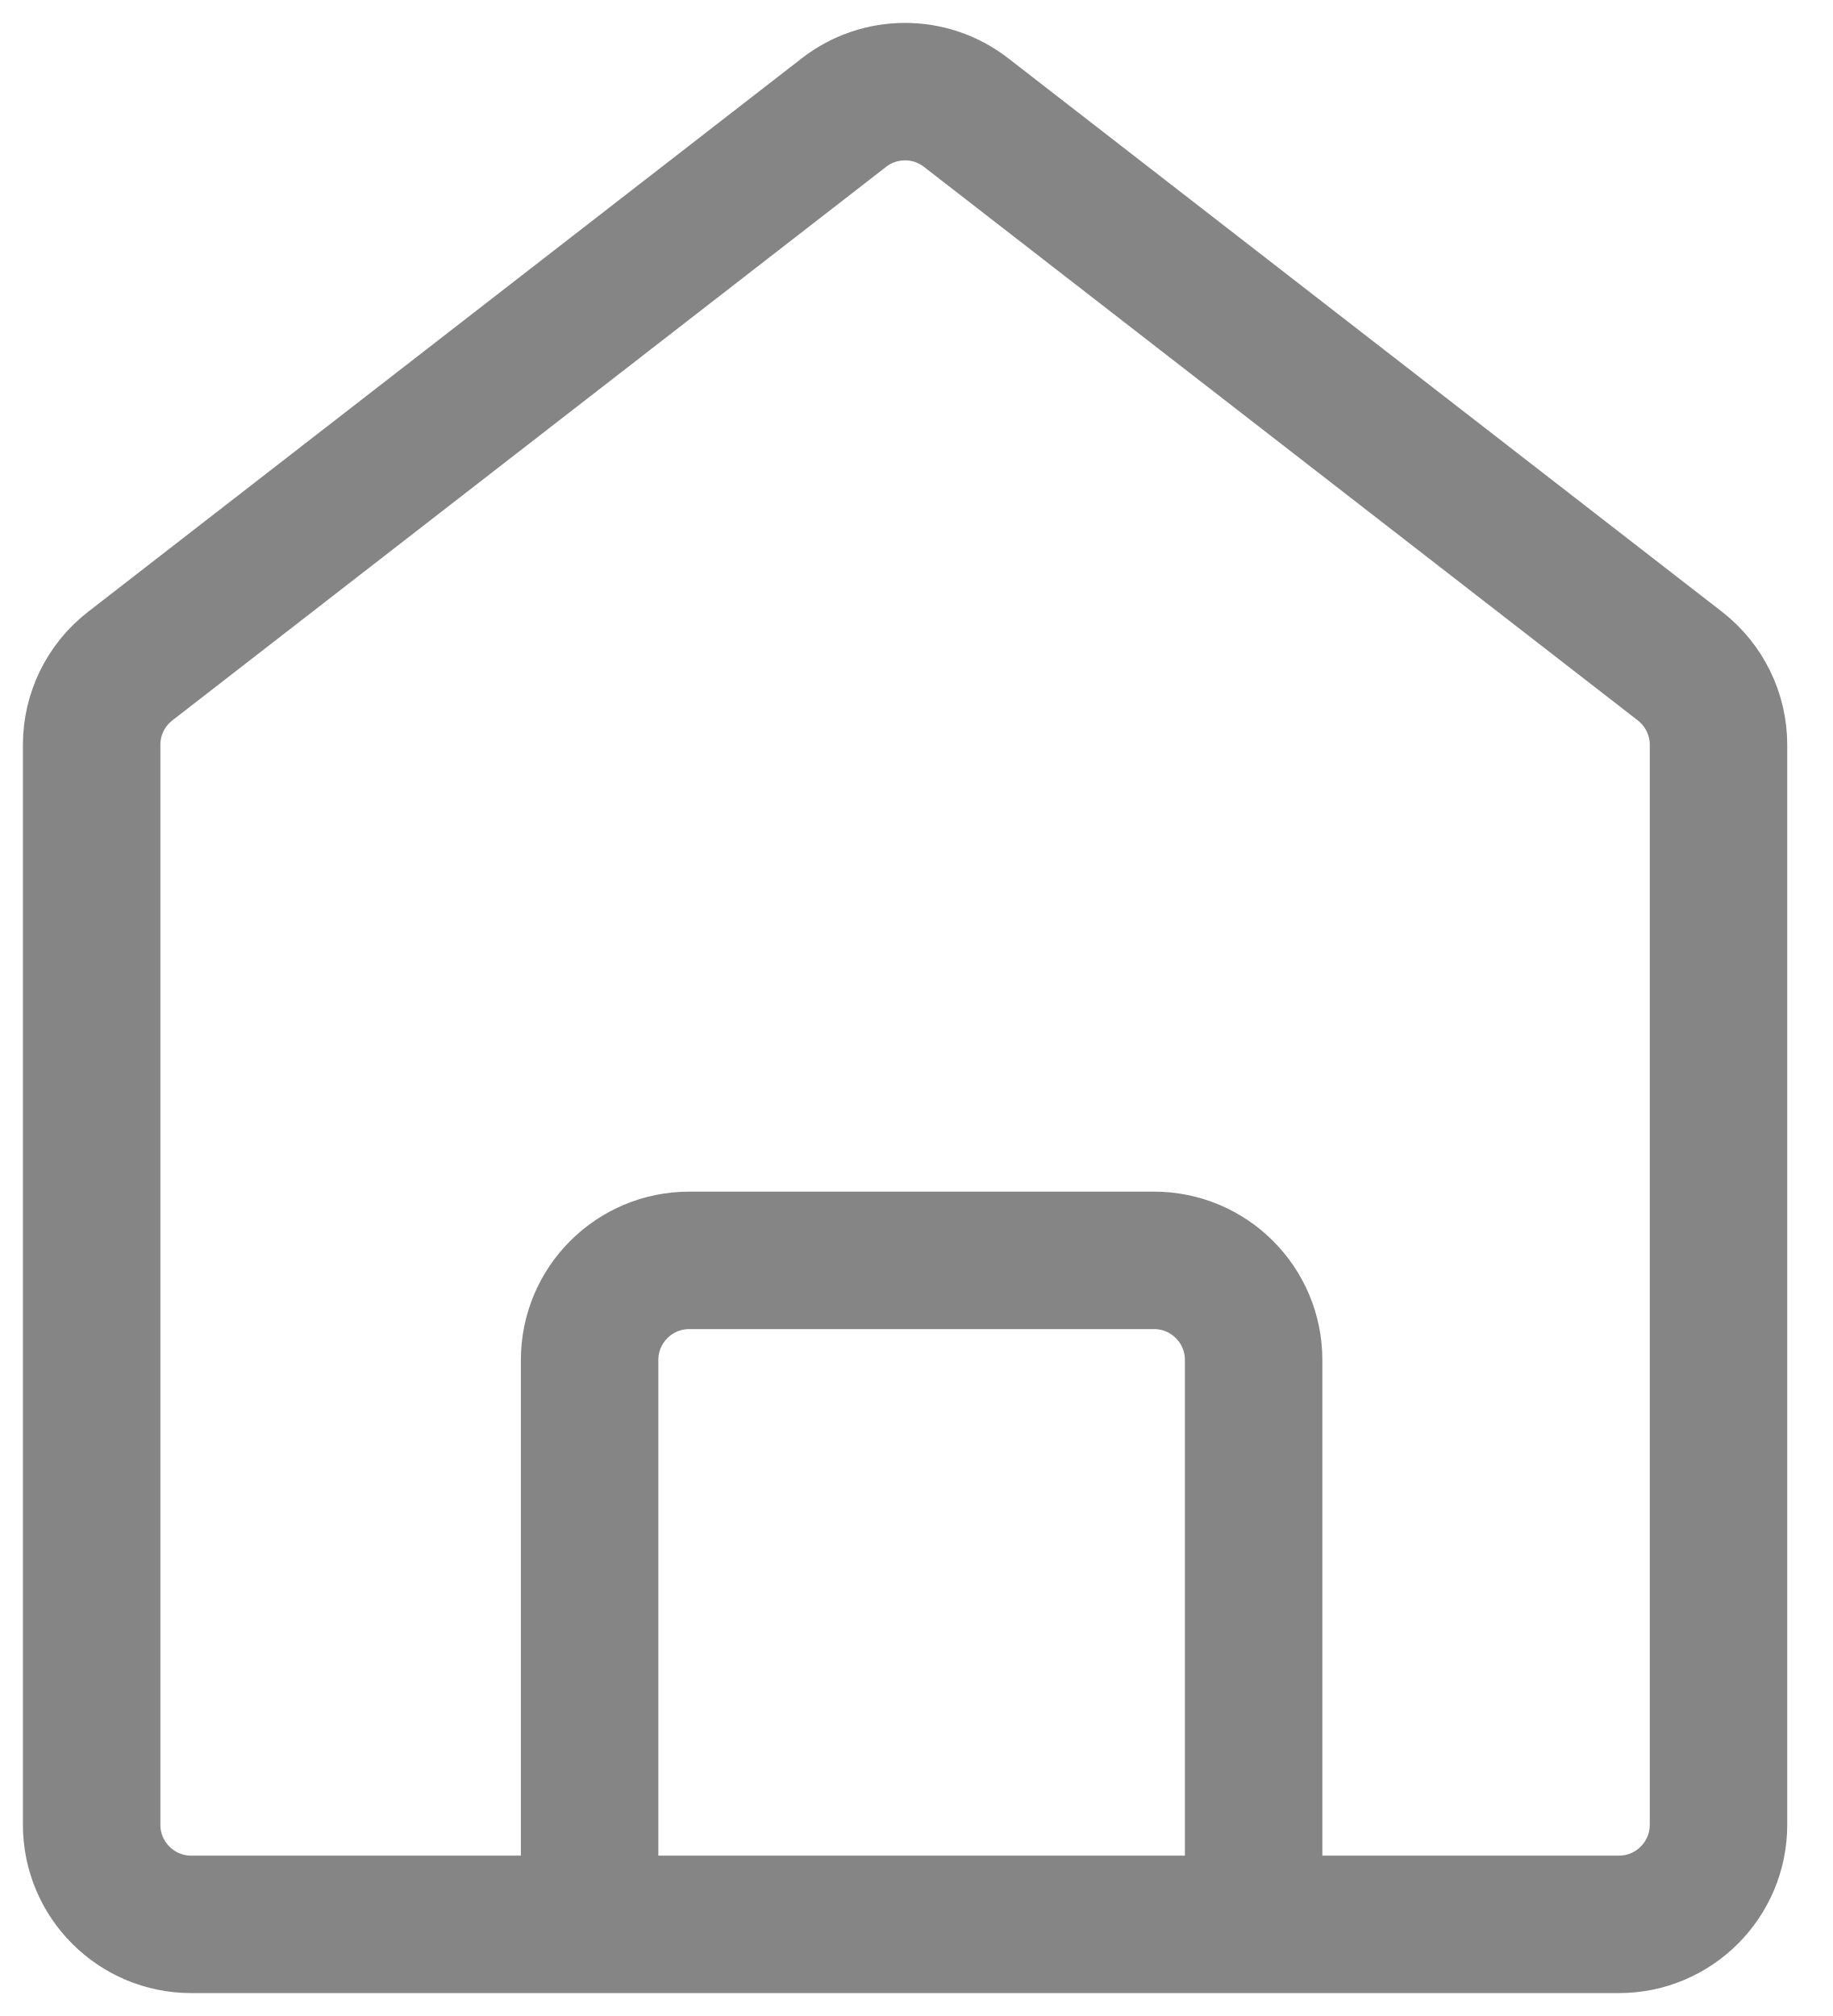
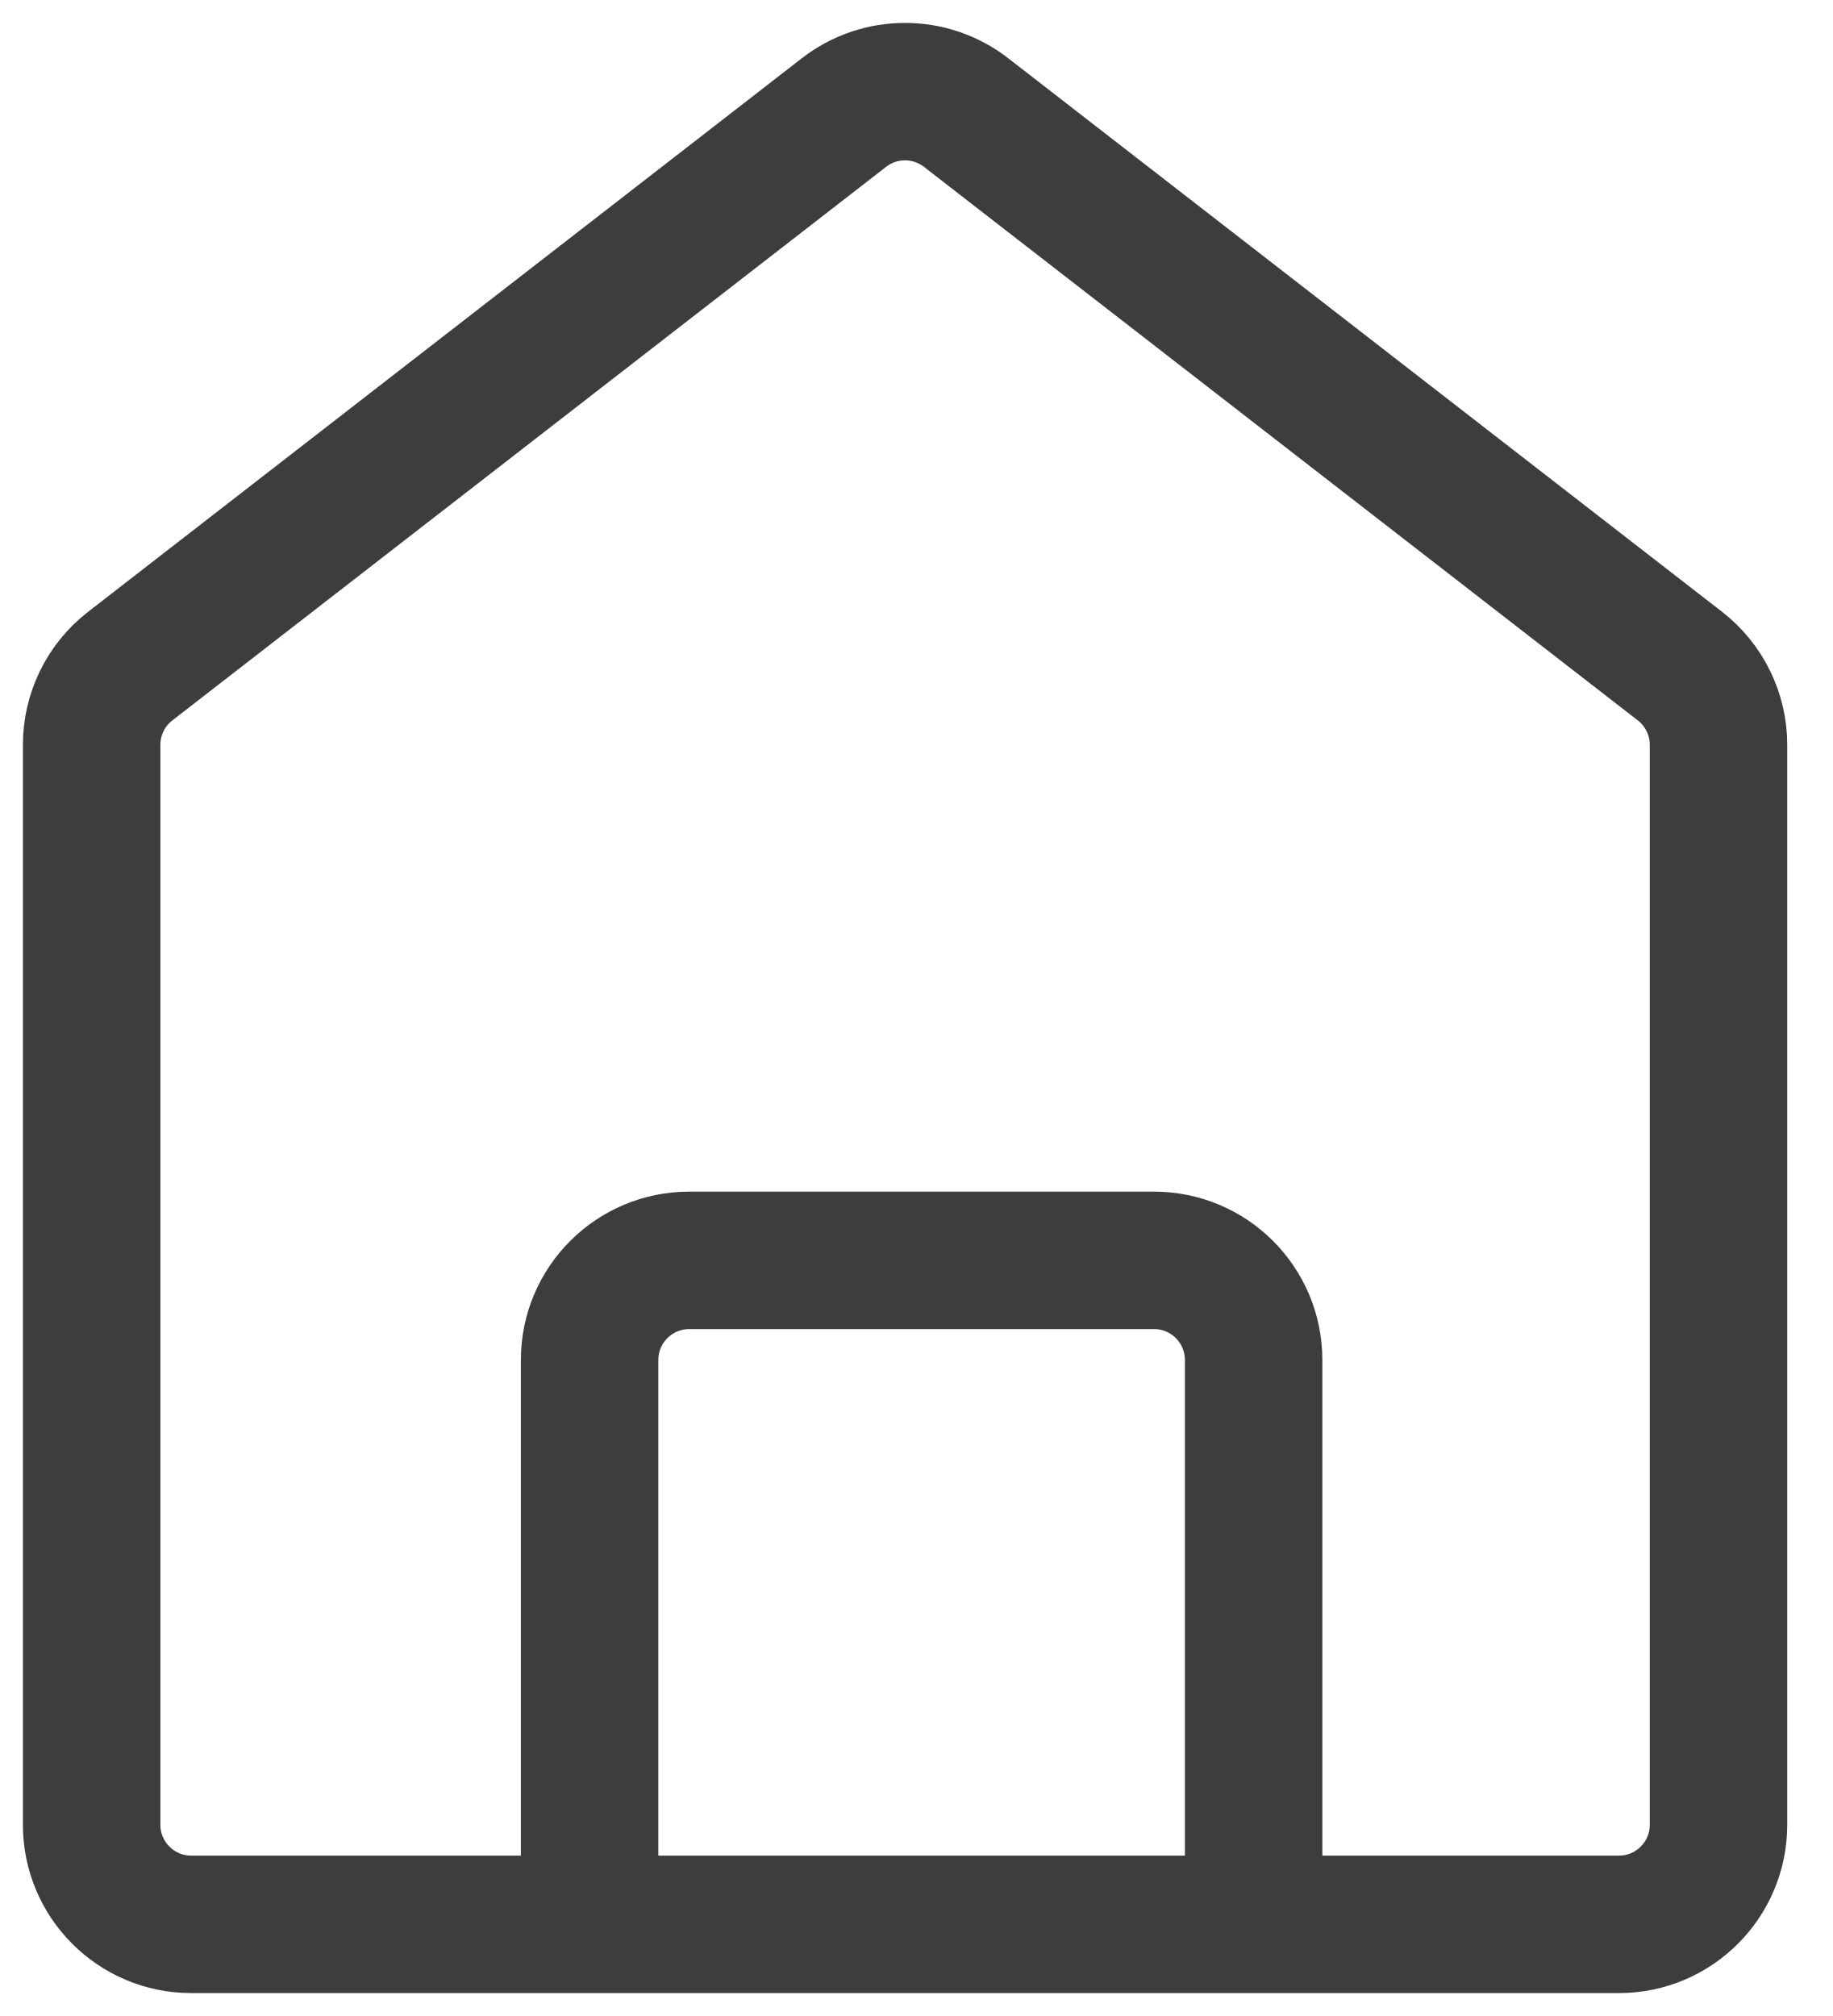
<svg xmlns="http://www.w3.org/2000/svg" width="20" height="22" viewBox="0 0 20 22" fill="none">
-   <path d="M13.68 21V14.841C13.68 14.241 13.194 13.754 12.593 13.754H7.521C6.921 13.754 6.434 14.241 6.434 14.841V21M9.21 1.228L1.421 7.269C1.155 7.475 1 7.792 1 8.128V19.913C1 20.513 1.487 21 2.087 21H17.666C18.266 21 18.753 20.513 18.753 19.913V8.128C18.753 7.792 18.597 7.475 18.332 7.269L10.542 1.228C10.15 0.924 9.602 0.924 9.21 1.228Z" stroke="#0D0D0D" stroke-opacity="0.5" stroke-width="1.5" />
+   <path d="M13.68 21V14.841C13.68 14.241 13.194 13.754 12.593 13.754H7.521C6.921 13.754 6.434 14.241 6.434 14.841V21M9.21 1.228L1.421 7.269C1.155 7.475 1 7.792 1 8.128V19.913C1 20.513 1.487 21 2.087 21H17.666C18.266 21 18.753 20.513 18.753 19.913V8.128C18.753 7.792 18.597 7.475 18.332 7.269L10.542 1.228C10.15 0.924 9.602 0.924 9.21 1.228Z" stroke="#0D0D0D" stroke-opacity="0.8" stroke-width="1.5" />
</svg>
